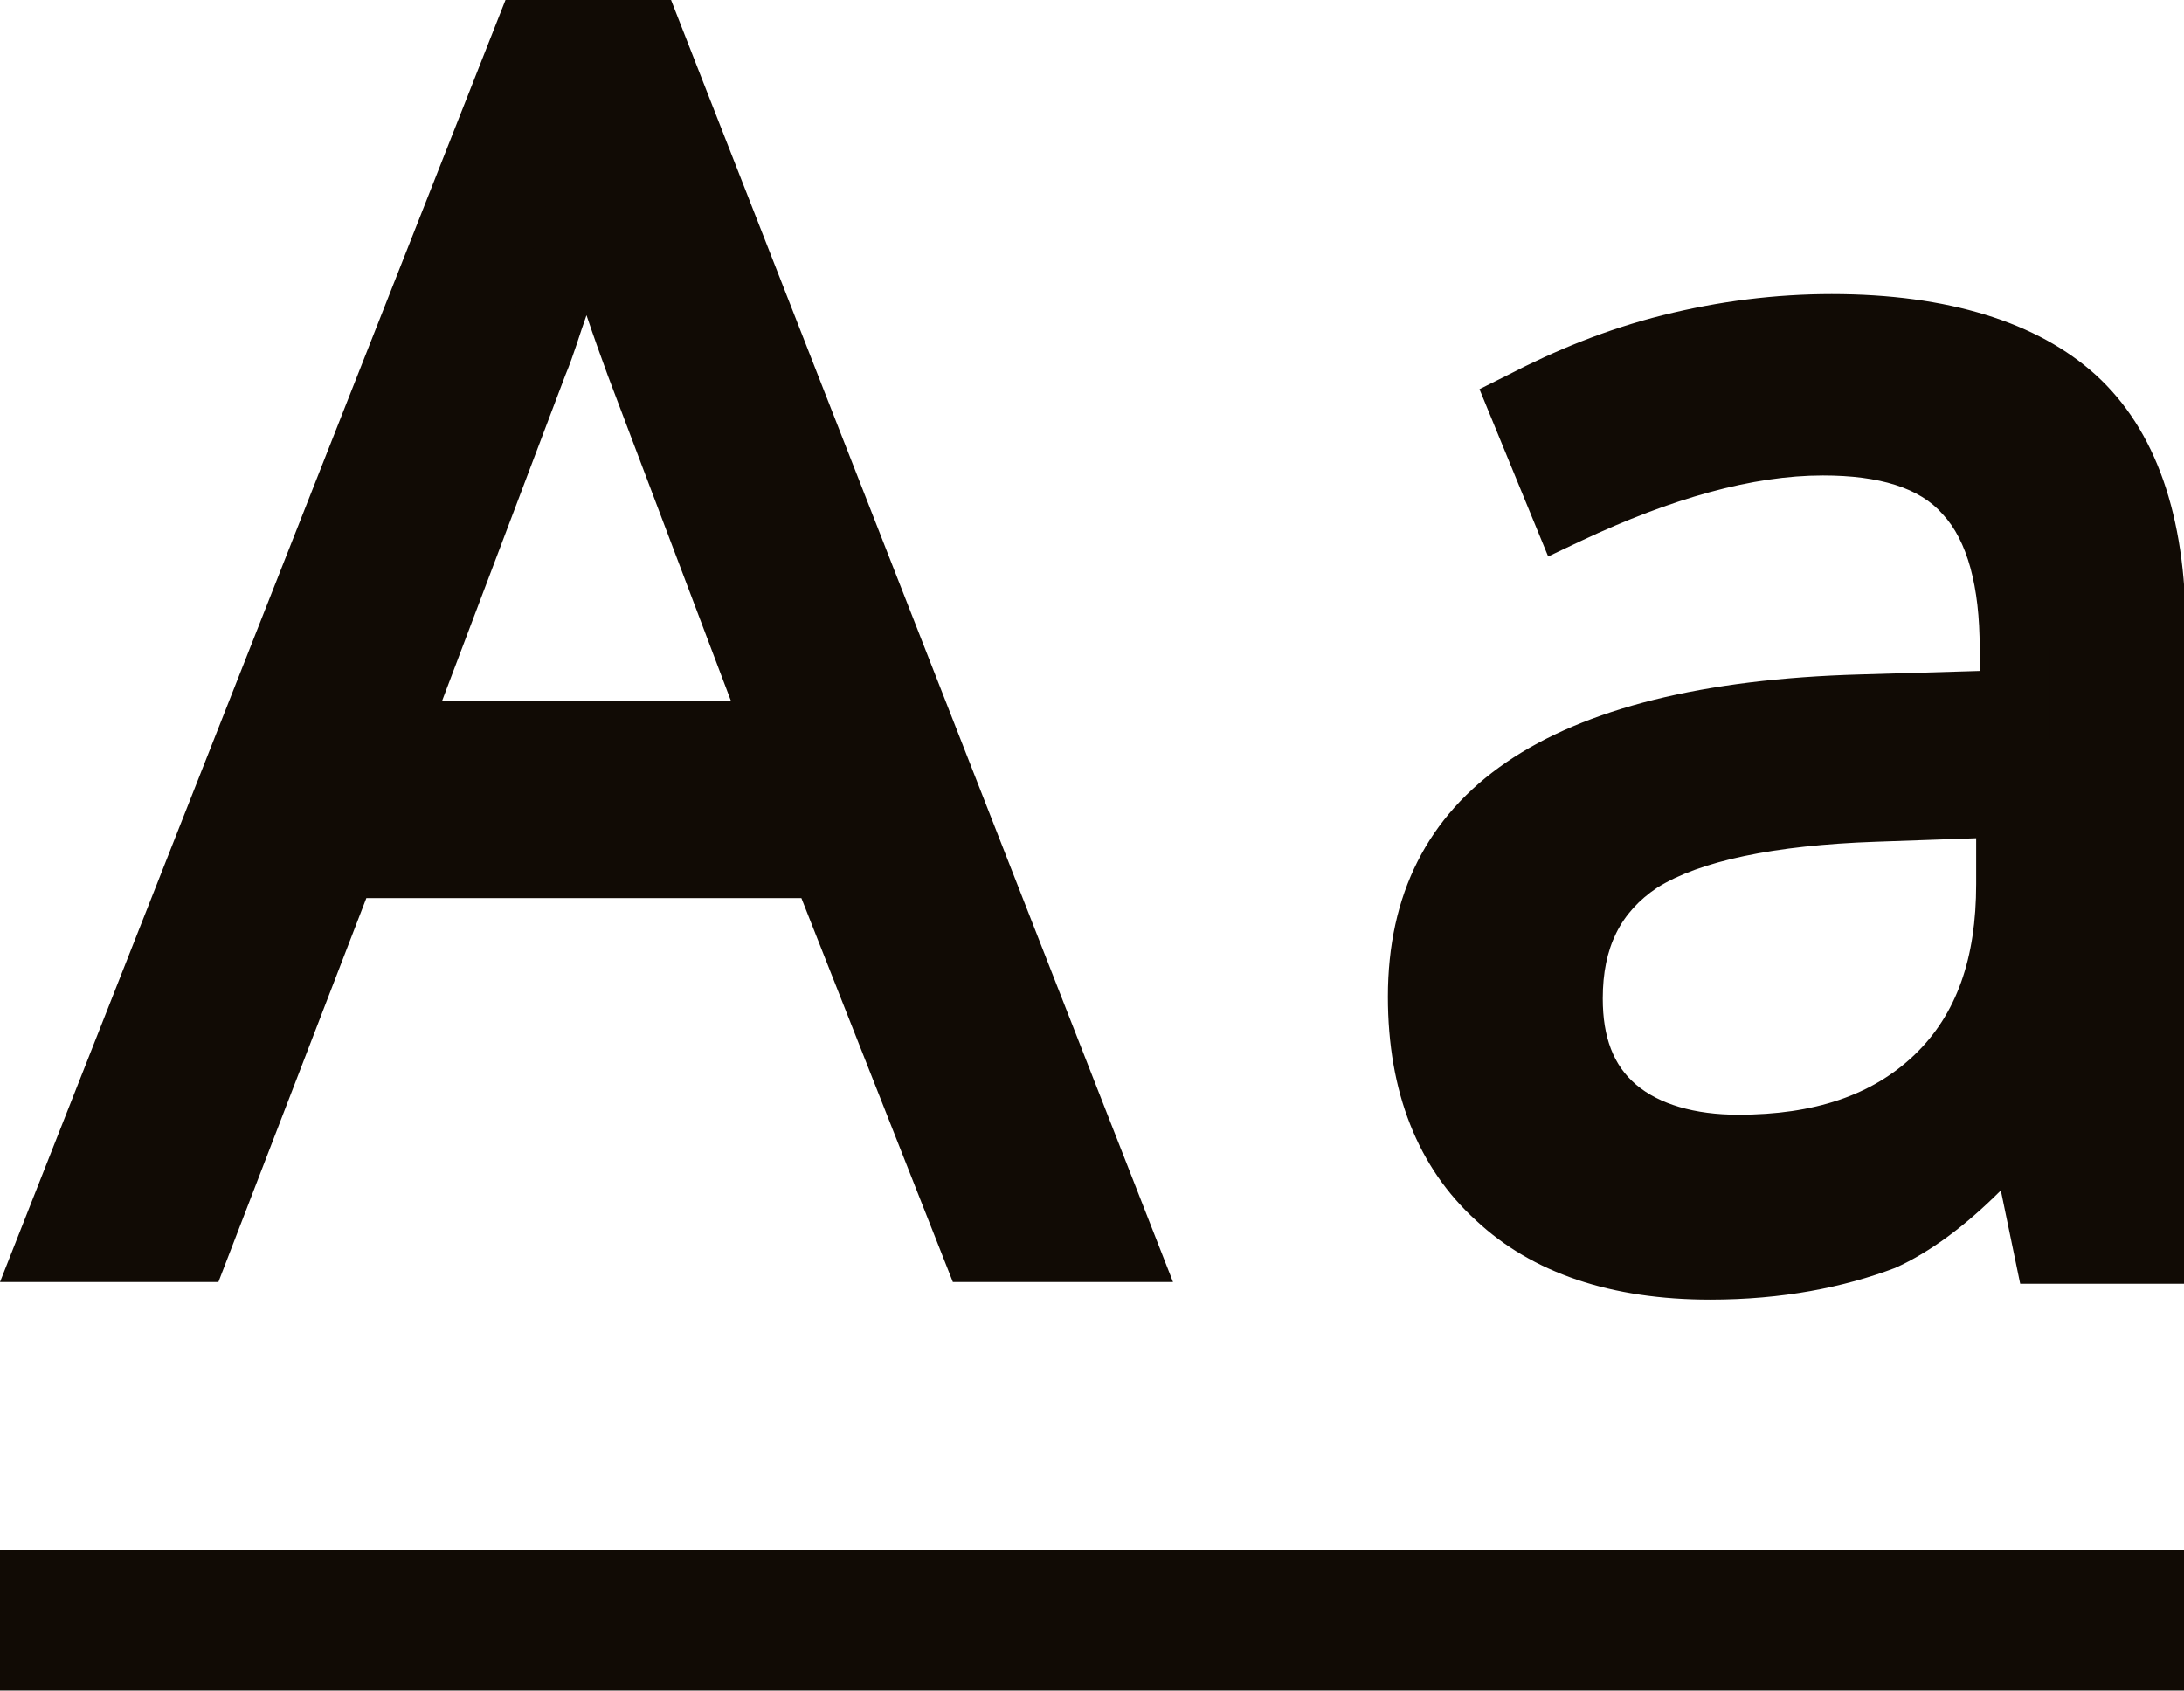
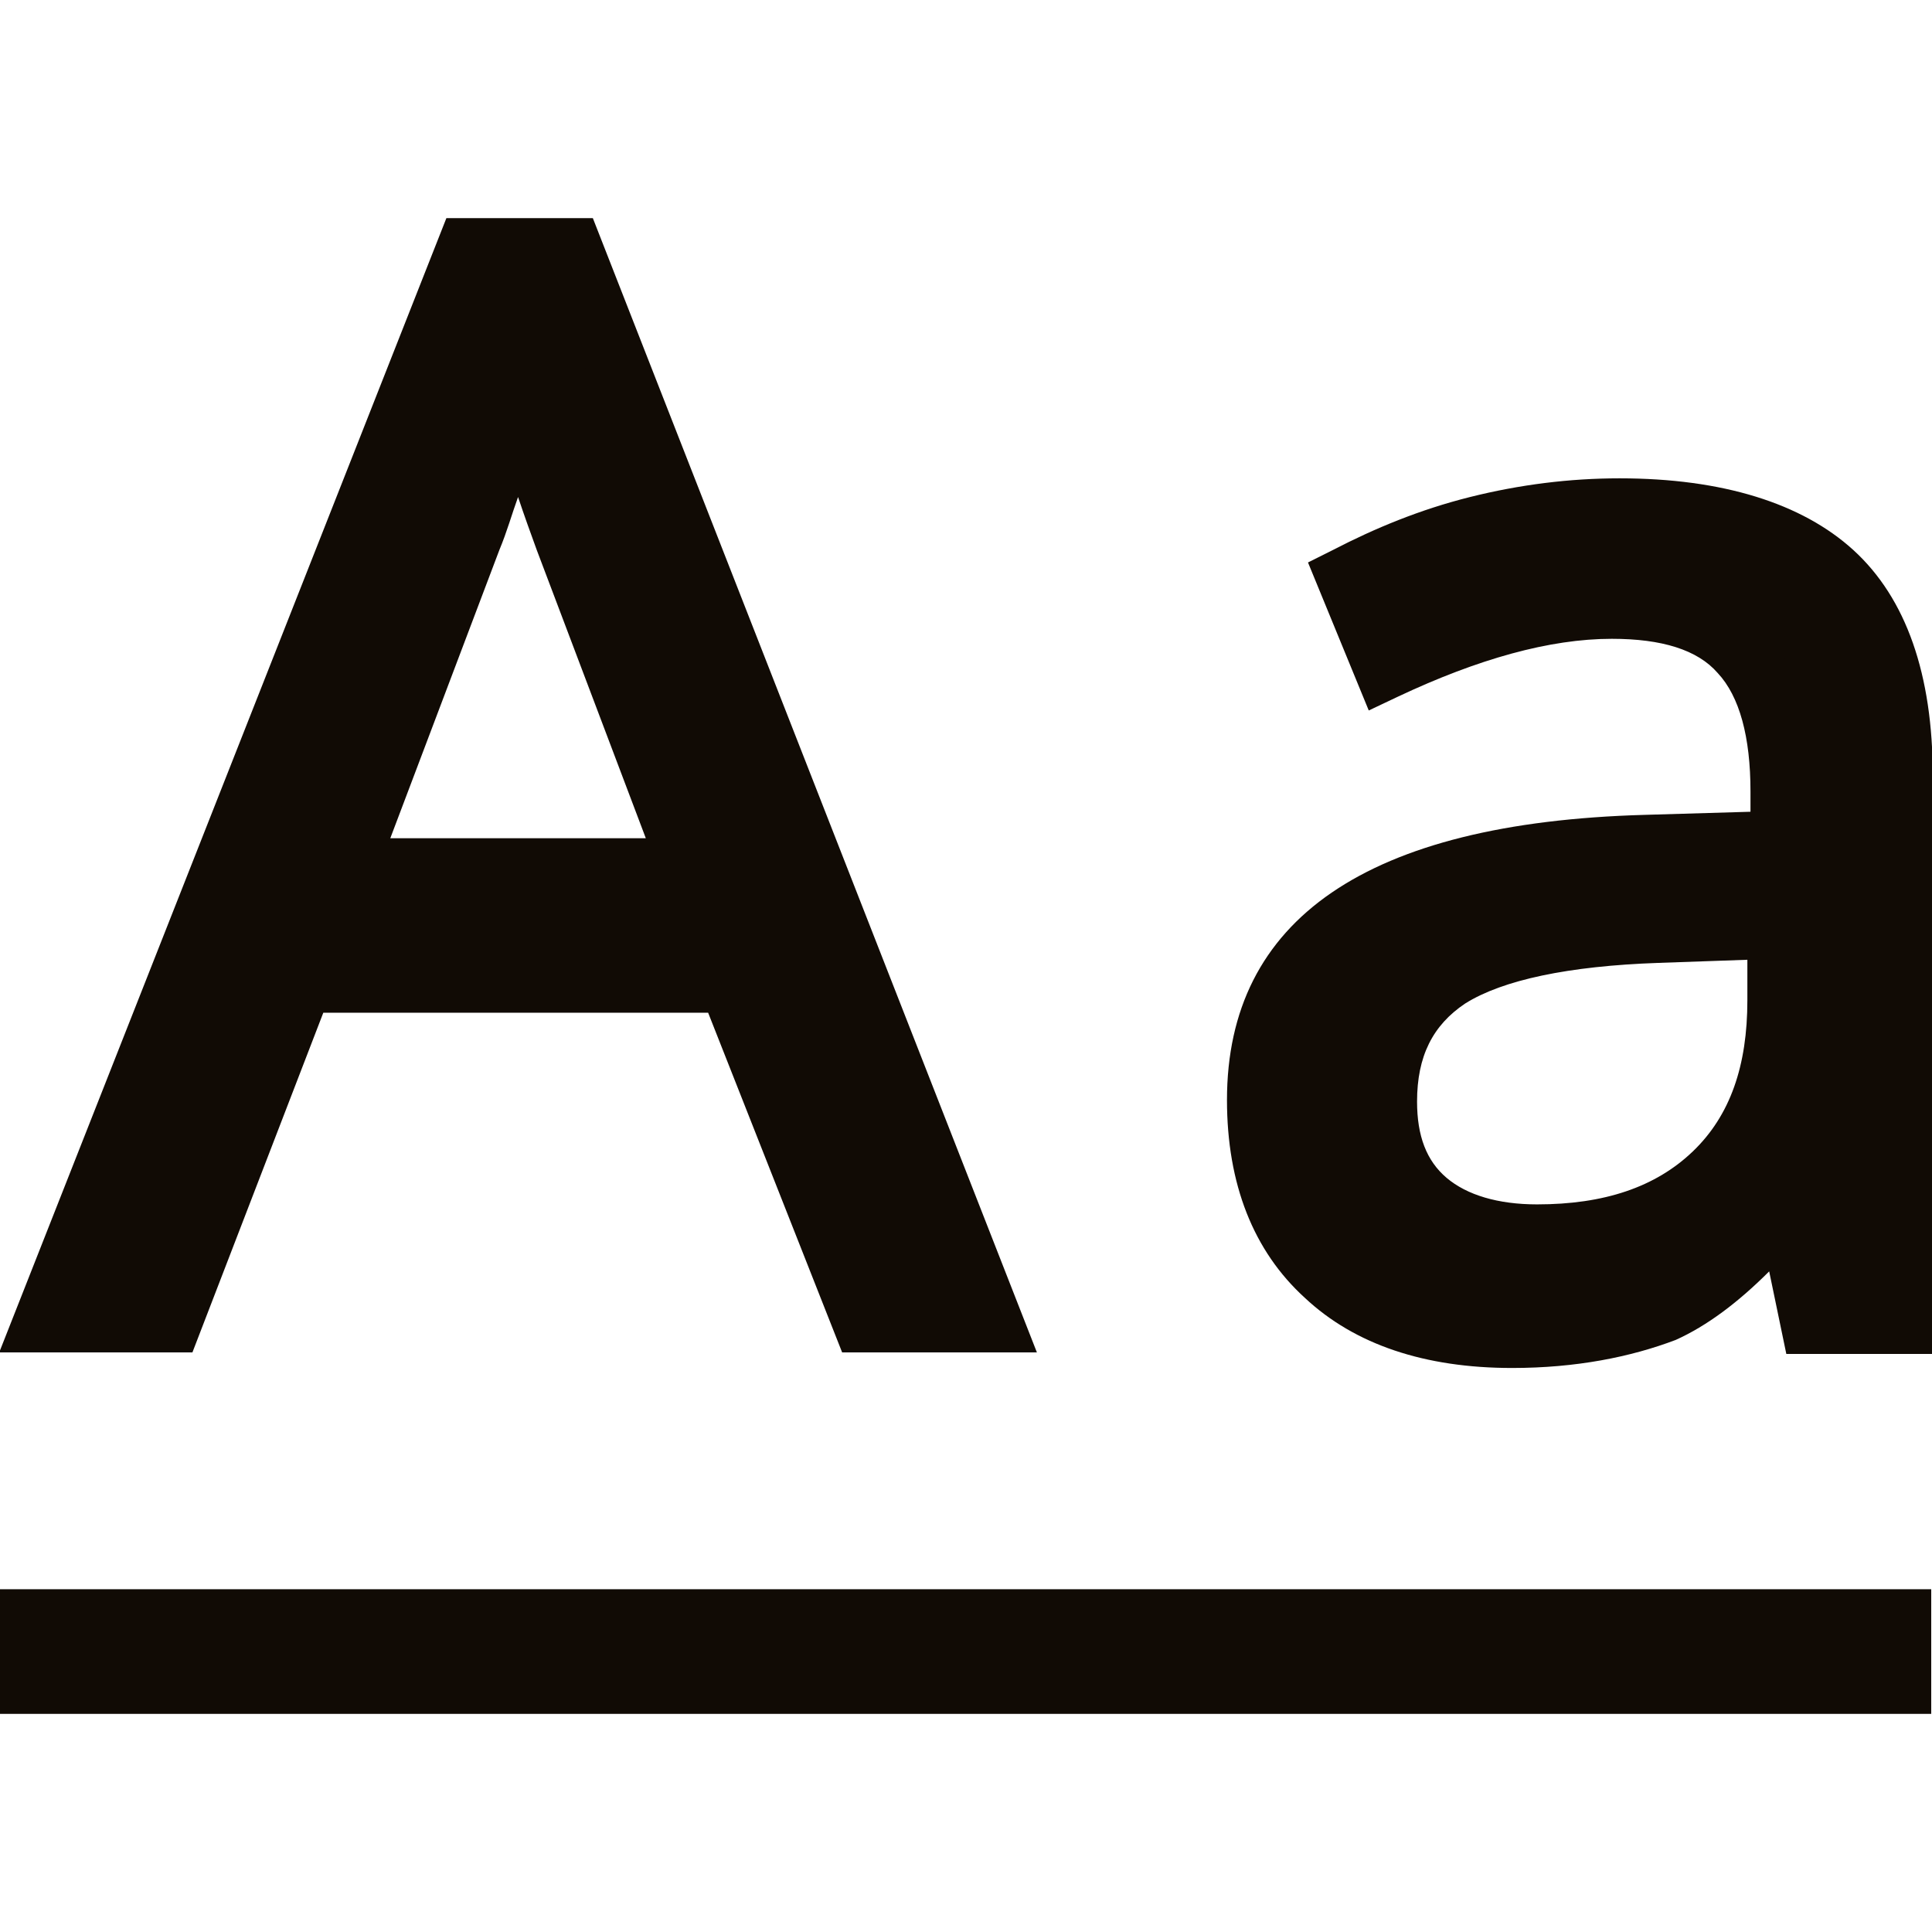
- <svg xmlns="http://www.w3.org/2000/svg" version="1.1" id="Layer_1" x="0px" y="0px" width="124px" height="96px" viewBox="0 0 124 96" enable-background="new 0 0 124 96" xml:space="preserve">
-   <g>
-     <g>
-       <g>
-         <path fill="#110B05" d="M55.4,70.8L46.9,49H19.4L11,70.8H2.9L30,2h6.7l27,68.8H55.4z M44.4,41.8l-8-21.2c-1-2.7-2.1-6-3.2-9.9     c-0.7,3-1.7,6.3-3,9.9l-8.1,21.2H44.4z" />
-         <path fill="#110B05" d="M66.6,72.8H54.1L45.5,51H20.8l-8.4,21.8H0L28.7,0h9.4L66.6,72.8z M56.8,68.8h4L35.4,4h-1.9l1.7,6.2     c1.1,3.8,2.1,7.1,3.1,9.7l9,24h-28l9.1-23.9c1.2-3.5,2.2-6.7,2.9-9.6L32.8,4h-1.4L5.9,68.8h3.8L18.1,47h30.2L56.8,68.8z      M25.1,39.8h16.4l-7-18.5c-0.4-1.1-0.8-2.2-1.2-3.4c-0.4,1.1-0.7,2.2-1.2,3.4L25.1,39.8z" />
+ <svg xmlns="http://www.w3.org/2000/svg" version="1.1" id="Layer_1" x="0px" y="0px" width="124" height="124" viewBox="0 0 124 124" enable-background="new 0 0 124 96" xml:space="preserve">
+   <defs id="defs23" />
+   <g id="g18" transform="translate(-0.05,14)">
+     <g id="g14">
+       <g id="g6">
+         <path fill="#110b05" d="M 55.4,70.8 46.9,49 H 19.4 L 11,70.8 H 2.9 L 30,2 h 6.7 l 27,68.8 z m -11,-29 -8,-21.2 c -1,-2.7 -2.1,-6 -3.2,-9.9 -0.7,3 -1.7,6.3 -3,9.9 l -8.1,21.2 z" id="path2" />
+         <path fill="#110b05" d="M 66.6,72.8 H 54.1 L 45.5,51 H 20.8 L 12.4,72.8 H 0 L 28.7,0 h 9.4 z m -9.8,-4 h 4 L 35.4,4 h -1.9 l 1.7,6.2 c 1.1,3.8 2.1,7.1 3.1,9.7 l 9,24 h -28 L 28.4,20 c 1.2,-3.5 2.2,-6.7 2.9,-9.6 L 32.8,4 H 31.4 L 5.9,68.8 H 9.7 L 18.1,47 h 30.2 z m -31.7,-29 h 16.4 l -7,-18.5 c -0.4,-1.1 -0.8,-2.2 -1.2,-3.4 -0.4,1.1 -0.7,2.2 -1.2,3.4 z" id="path4" />
      </g>
-       <g>
-         <path fill="#110B05" d="M116.2,70.8l-1.5-7.3h-0.4c-2.6,3.2-5.1,5.4-7.7,6.5s-5.7,1.7-9.5,1.7c-5.1,0-9.1-1.3-12-3.9     s-4.3-6.4-4.3-11.2c0-10.4,8.3-15.8,24.9-16.3l8.7-0.3v-3.2c0-4-0.9-7-2.6-8.9s-4.5-2.9-8.3-2.9c-4.3,0-9.1,1.3-14.5,3.9l-2.4-6     c2.5-1.4,5.3-2.5,8.3-3.2s6-1.2,9.1-1.2c6.1,0,10.7,1.4,13.6,4.1s4.4,7.1,4.4,13.1v35.1H116.2z M98.7,65.3c4.8,0,8.6-1.3,11.4-4     s4.1-6.4,4.1-11.2v-4.6l-7.8,0.3c-6.2,0.2-10.6,1.2-13.4,2.9S89,53.1,89,56.7c0,2.8,0.9,5,2.6,6.4S95.6,65.3,98.7,65.3z" />
-         <path fill="#110B05" d="M97.1,73.8c-5.6,0-10.1-1.5-13.3-4.5c-3.3-3-5-7.3-5-12.7c0-11.6,9-17.8,26.8-18.3l6.8-0.2v-1.3     c0-3.5-0.7-6.1-2.1-7.6c-1.3-1.5-3.6-2.2-6.8-2.2c-4,0-8.6,1.3-13.7,3.7l-1.9,0.9L84,22.1l1.6-0.8c2.7-1.4,5.6-2.6,8.8-3.4     c3.2-0.8,6.4-1.2,9.6-1.2c6.6,0,11.7,1.6,15,4.6c3.4,3.1,5.1,8,5.1,14.5v37.1h-9.4l-1.1-5.3c-2,2-4,3.5-6,4.4     C104.7,73.1,101.2,73.8,97.1,73.8z M103.5,23c4.4,0,7.7,1.2,9.8,3.5c2.1,2.3,3.1,5.7,3.1,10.3V42l-10.7,0.3     c-23,0.7-23,10.9-23,14.3c0,4.3,1.2,7.5,3.7,9.7c2.5,2.3,6.1,3.4,10.6,3.4c3.5,0,6.4-0.5,8.7-1.5c2.2-1,4.6-3,6.9-6l0.6-0.8h2.6     l0.7,1.6l1.2,5.7h2.1V35.8c0-5.4-1.3-9.3-3.8-11.6c-2.6-2.4-6.7-3.5-12.3-3.5c-2.8,0-5.7,0.4-8.6,1.1c-2.2,0.6-4.3,1.3-6.3,2.3     l0.9,2.3C94.9,24.1,99.4,23,103.5,23z M98.7,67.3c-3.5,0-6.4-0.9-8.5-2.7C88,62.8,87,60.1,87,56.7c0-4.3,1.7-7.6,5-9.6     c3.1-1.9,7.8-3,14.4-3.2l9.9-0.4v6.7c0,5.3-1.6,9.6-4.8,12.6C108.3,65.8,104,67.3,98.7,67.3z M112.2,47.6l-5.7,0.2     c-5.8,0.2-10,1.1-12.4,2.6C92,51.8,91,53.8,91,56.7c0,2.2,0.6,3.8,1.9,4.9c1.3,1.1,3.3,1.7,5.8,1.7c4.3,0,7.6-1.1,10-3.4     c2.4-2.3,3.5-5.5,3.5-9.7V47.6z" />
+       <g id="g12">
+         <path fill="#110b05" d="m 116.2,70.8 -1.5,-7.3 h -0.4 c -2.6,3.2 -5.1,5.4 -7.7,6.5 -2.6,1.1 -5.7,1.7 -9.5,1.7 -5.1,0 -9.1,-1.3 -12,-3.9 -2.9,-2.6 -4.3,-6.4 -4.3,-11.2 0,-10.4 8.3,-15.8 24.9,-16.3 l 8.7,-0.3 v -3.2 c 0,-4 -0.9,-7 -2.6,-8.9 C 110.1,26 107.3,25 103.5,25 99.2,25 94.4,26.3 89,28.9 l -2.4,-6 c 2.5,-1.4 5.3,-2.5 8.3,-3.2 3,-0.7 6,-1.2 9.1,-1.2 6.1,0 10.7,1.4 13.6,4.1 2.9,2.7 4.4,7.1 4.4,13.1 V 70.8 Z M 98.7,65.3 c 4.8,0 8.6,-1.3 11.4,-4 2.8,-2.7 4.1,-6.4 4.1,-11.2 v -4.6 l -7.8,0.3 C 100.2,46 95.8,47 93,48.7 c -2.8,1.7 -4,4.4 -4,8 0,2.8 0.9,5 2.6,6.4 1.7,1.4 4,2.2 7.1,2.2 z" id="path8" />
+         <path fill="#110b05" d="m 97.1,73.8 c -5.6,0 -10.1,-1.5 -13.3,-4.5 -3.3,-3 -5,-7.3 -5,-12.7 0,-11.6 9,-17.8 26.8,-18.3 l 6.8,-0.2 v -1.3 c 0,-3.5 -0.7,-6.1 -2.1,-7.6 -1.3,-1.5 -3.6,-2.2 -6.8,-2.2 -4,0 -8.6,1.3 -13.7,3.7 l -1.9,0.9 -3.9,-9.5 1.6,-0.8 c 2.7,-1.4 5.6,-2.6 8.8,-3.4 3.2,-0.8 6.4,-1.2 9.6,-1.2 6.6,0 11.7,1.6 15,4.6 3.4,3.1 5.1,8 5.1,14.5 v 37.1 h -9.4 l -1.1,-5.3 c -2,2 -4,3.5 -6,4.4 -2.9,1.1 -6.4,1.8 -10.5,1.8 z M 103.5,23 c 4.4,0 7.7,1.2 9.8,3.5 2.1,2.3 3.1,5.7 3.1,10.3 V 42 l -10.7,0.3 c -23,0.7 -23,10.9 -23,14.3 0,4.3 1.2,7.5 3.7,9.7 2.5,2.3 6.1,3.4 10.6,3.4 3.5,0 6.4,-0.5 8.7,-1.5 2.2,-1 4.6,-3 6.9,-6 l 0.6,-0.8 h 2.6 l 0.7,1.6 1.2,5.7 h 2.1 V 35.8 c 0,-5.4 -1.3,-9.3 -3.8,-11.6 -2.6,-2.4 -6.7,-3.5 -12.3,-3.5 -2.8,0 -5.7,0.4 -8.6,1.1 -2.2,0.6 -4.3,1.3 -6.3,2.3 l 0.9,2.3 C 94.9,24.1 99.4,23 103.5,23 Z m -4.8,44.3 c -3.5,0 -6.4,-0.9 -8.5,-2.7 C 88,62.8 87,60.1 87,56.7 c 0,-4.3 1.7,-7.6 5,-9.6 3.1,-1.9 7.8,-3 14.4,-3.2 l 9.9,-0.4 v 6.7 c 0,5.3 -1.6,9.6 -4.8,12.6 -3.2,3 -7.5,4.5 -12.8,4.5 z m 13.5,-19.7 -5.7,0.2 c -5.8,0.2 -10,1.1 -12.4,2.6 -2.1,1.4 -3.1,3.4 -3.1,6.3 0,2.2 0.6,3.8 1.9,4.9 1.3,1.1 3.3,1.7 5.8,1.7 4.3,0 7.6,-1.1 10,-3.4 2.4,-2.3 3.5,-5.5 3.5,-9.7 z" id="path10" />
      </g>
    </g>
-     <rect y="88" fill="#110B05" width="124" height="8" />
+     <rect y="88" fill="#110b05" width="124" height="8" id="rect16" x="0" />
  </g>
</svg>
